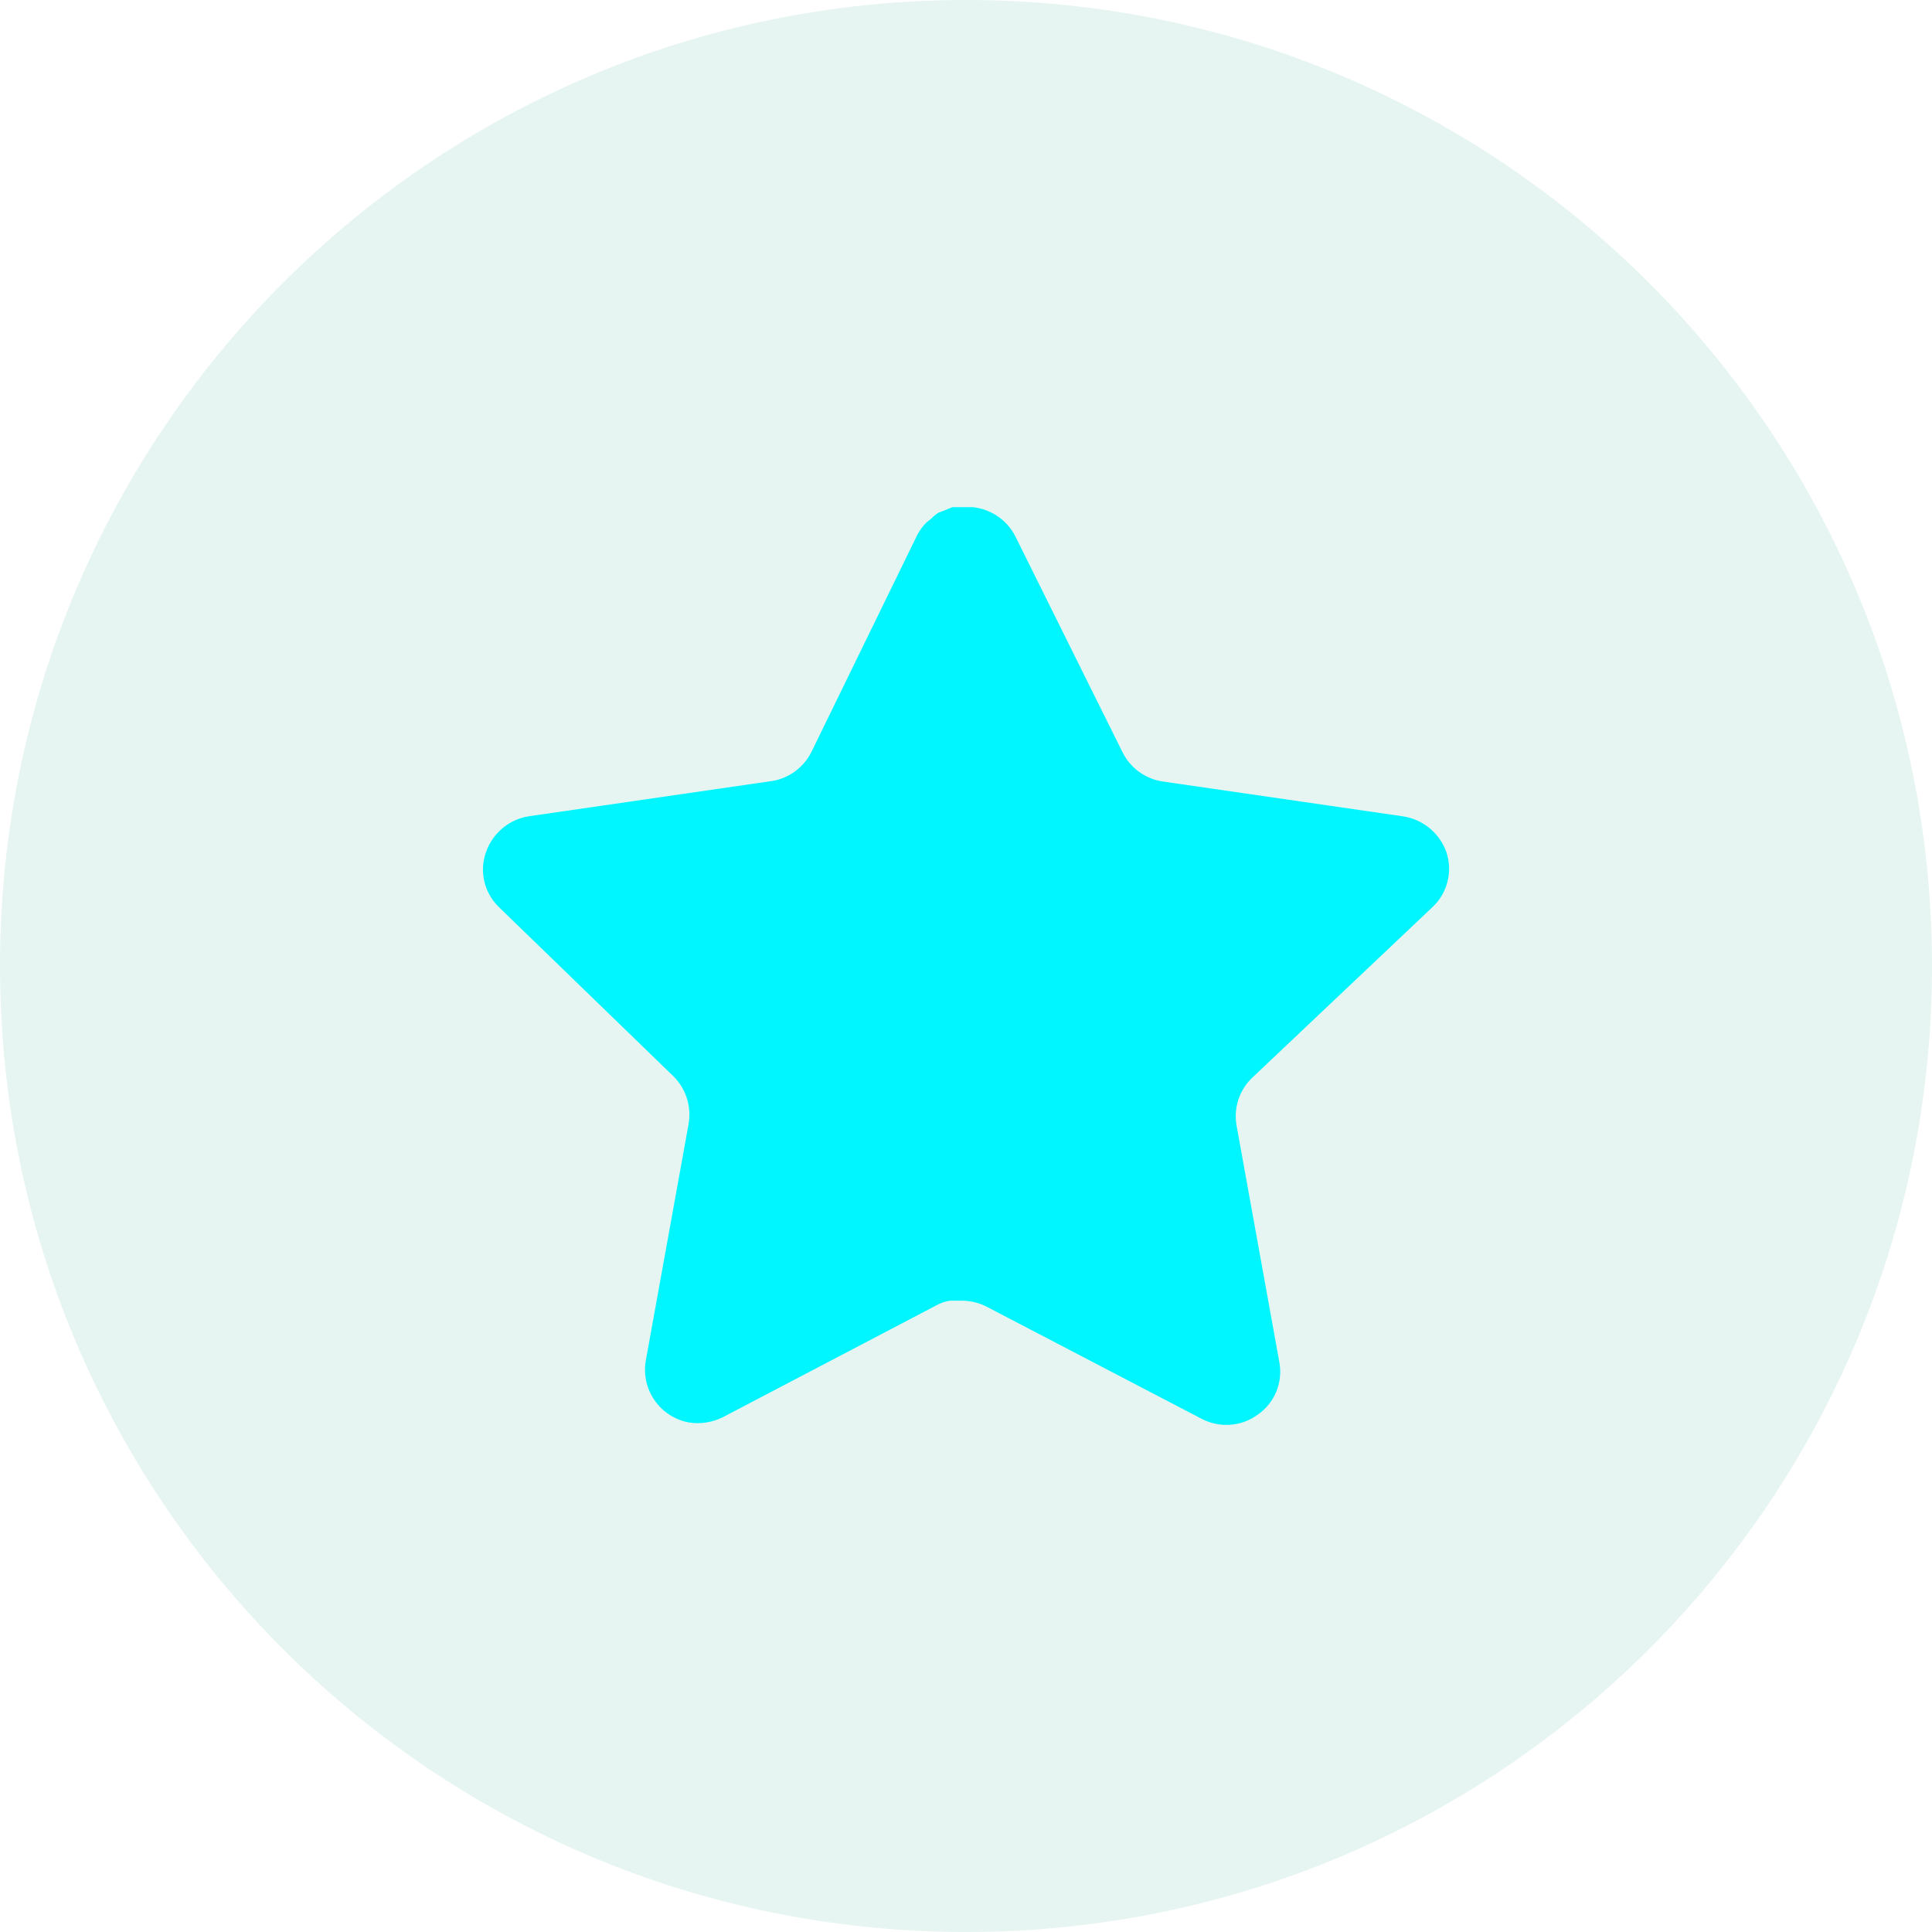
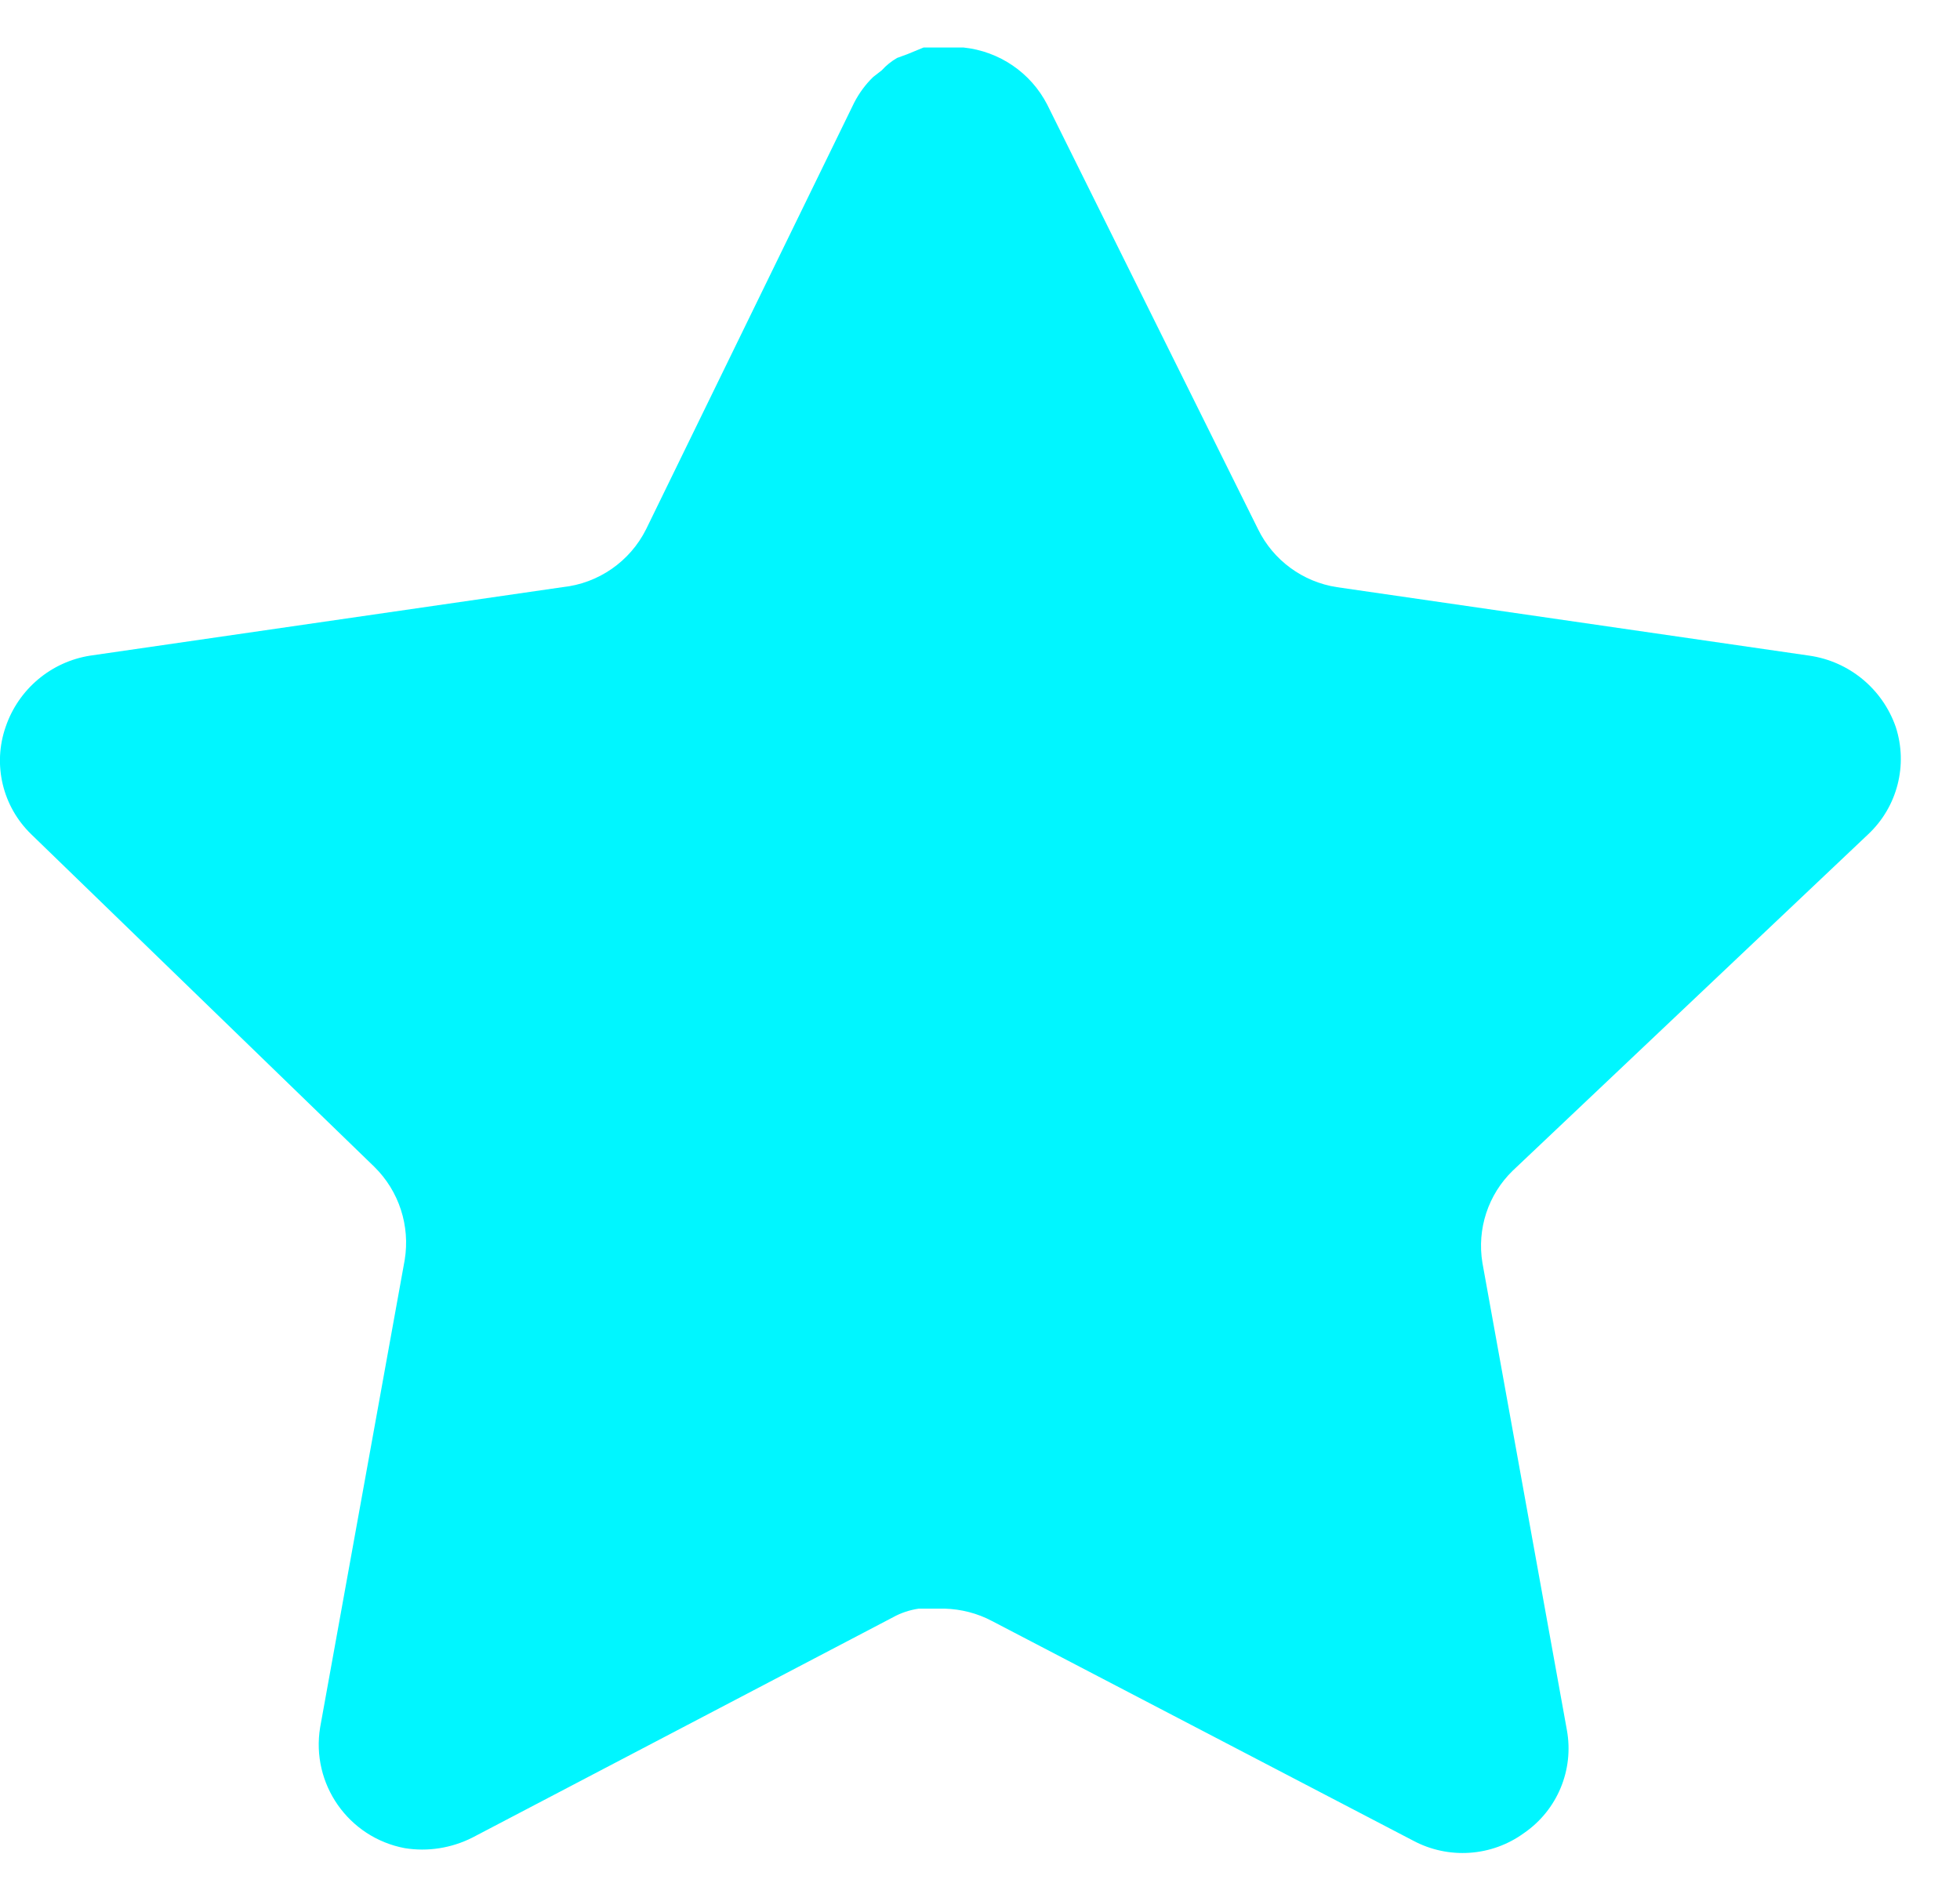
- <svg xmlns="http://www.w3.org/2000/svg" width="64" height="64" viewBox="0 0 64 64" fill="none">
-   <circle cx="32" cy="32" r="32" fill="#09977C" fill-opacity="0.1" />
-   <path d="M41.47 35.712C41.055 36.114 40.865 36.695 40.959 37.264L42.382 45.136C42.502 45.803 42.22 46.479 41.662 46.864C41.114 47.264 40.386 47.312 39.79 46.992L32.703 43.296C32.457 43.165 32.183 43.095 31.903 43.087H31.47C31.319 43.109 31.172 43.157 31.038 43.231L23.95 46.944C23.599 47.12 23.202 47.183 22.814 47.12C21.866 46.941 21.234 46.039 21.39 45.087L22.814 37.215C22.908 36.64 22.718 36.056 22.303 35.648L16.526 30.048C16.042 29.579 15.874 28.875 16.095 28.24C16.31 27.607 16.857 27.144 17.518 27.04L25.47 25.887C26.074 25.824 26.606 25.456 26.878 24.912L30.382 17.728C30.465 17.568 30.572 17.421 30.702 17.296L30.846 17.184C30.921 17.101 31.007 17.032 31.103 16.976L31.278 16.912L31.55 16.8H32.223C32.825 16.863 33.354 17.223 33.631 17.76L37.182 24.912C37.438 25.435 37.935 25.799 38.51 25.887L46.462 27.04C47.134 27.136 47.695 27.6 47.918 28.24C48.127 28.882 47.946 29.586 47.454 30.048L41.47 35.712Z" fill="#00F6FF" />
+ <svg xmlns="http://www.w3.org/2000/svg" width="33" height="32" viewBox="0 0 33 32" fill="none">
+   <path d="M25.47 19.712C25.055 20.114 24.865 20.695 24.959 21.264L26.382 29.136C26.502 29.803 26.22 30.479 25.662 30.864C25.114 31.264 24.386 31.312 23.79 30.992L16.703 27.296C16.457 27.165 16.183 27.095 15.903 27.087H15.47C15.319 27.109 15.172 27.157 15.038 27.231L7.95 30.944C7.599 31.12 7.202 31.183 6.814 31.12C5.866 30.941 5.234 30.039 5.39 29.087L6.814 21.215C6.908 20.64 6.718 20.056 6.303 19.648L0.526 14.048C0.042 13.579 -0.126 12.875 0.095 12.24C0.31 11.607 0.857 11.144 1.518 11.04L9.47 9.887C10.074 9.824 10.606 9.456 10.878 8.912L14.382 1.728C14.465 1.568 14.572 1.421 14.702 1.296L14.846 1.184C14.921 1.101 15.007 1.032 15.103 0.976L15.278 0.912L15.55 0.8H16.223C16.825 0.863 17.354 1.223 17.631 1.76L21.182 8.912C21.438 9.435 21.935 9.799 22.51 9.887L30.462 11.04C31.134 11.136 31.695 11.6 31.918 12.24C32.127 12.882 31.946 13.586 31.454 14.048L25.47 19.712Z" fill="#00F6FF" />
</svg>
